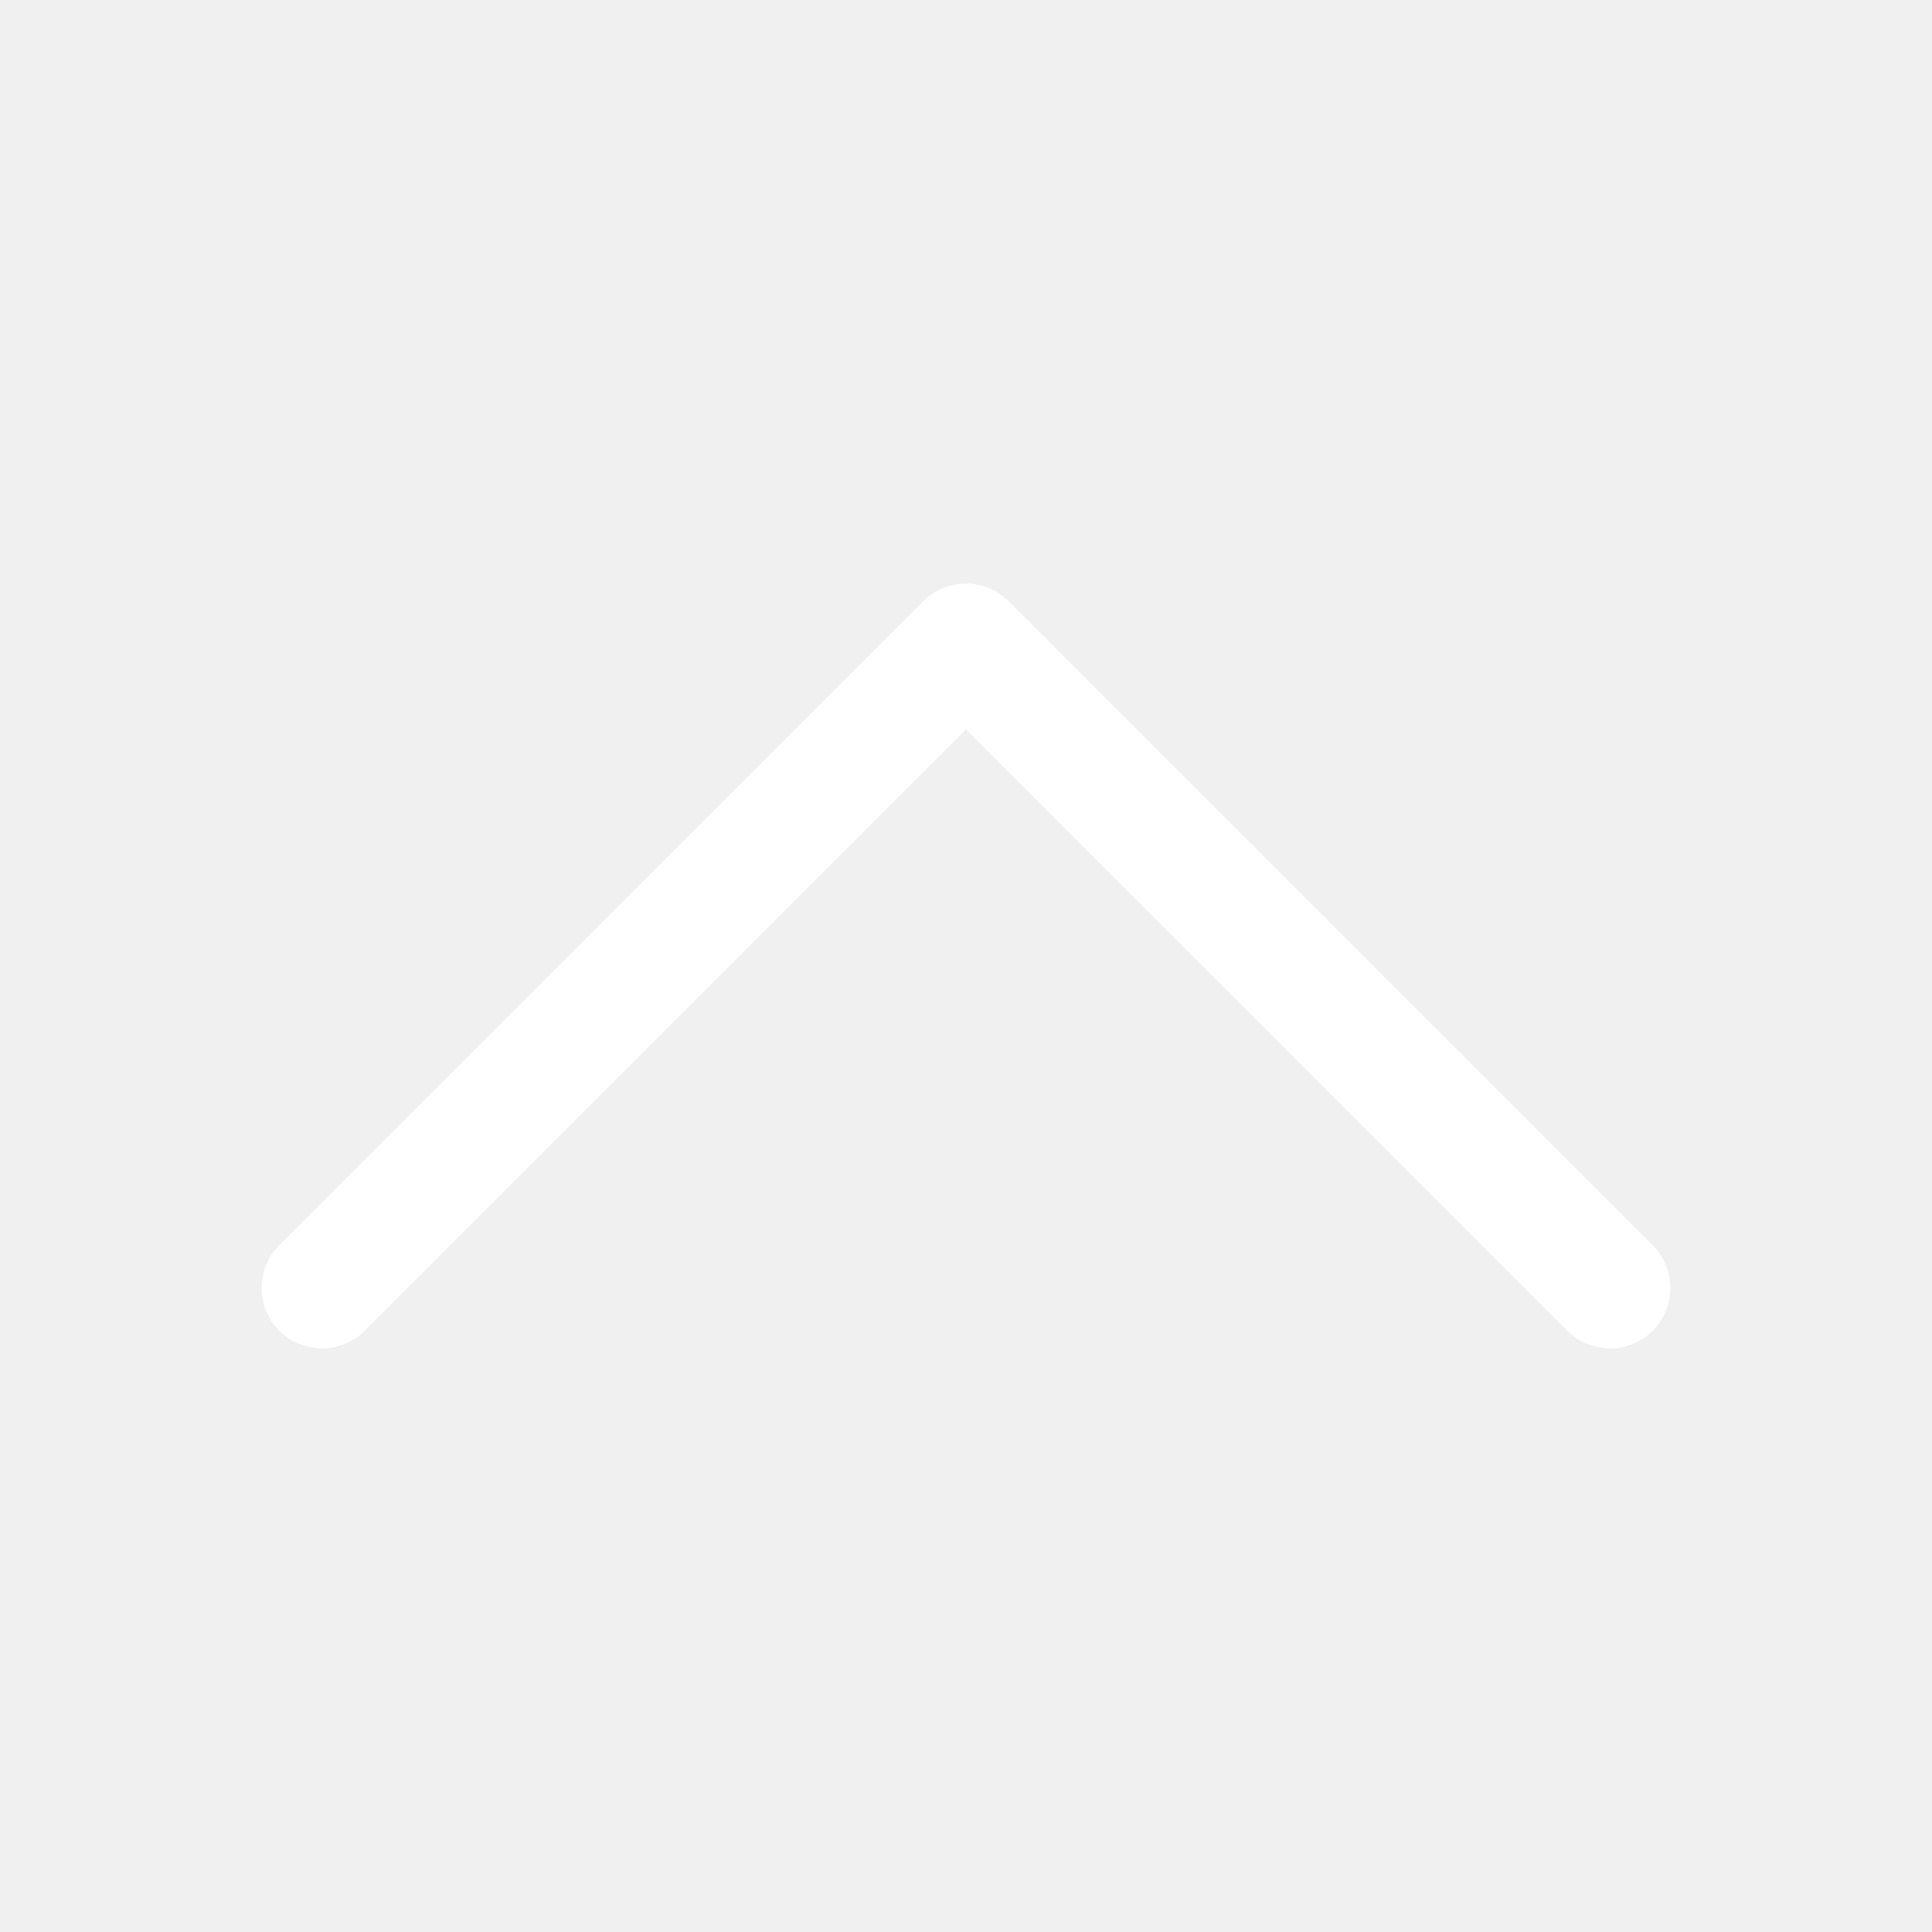
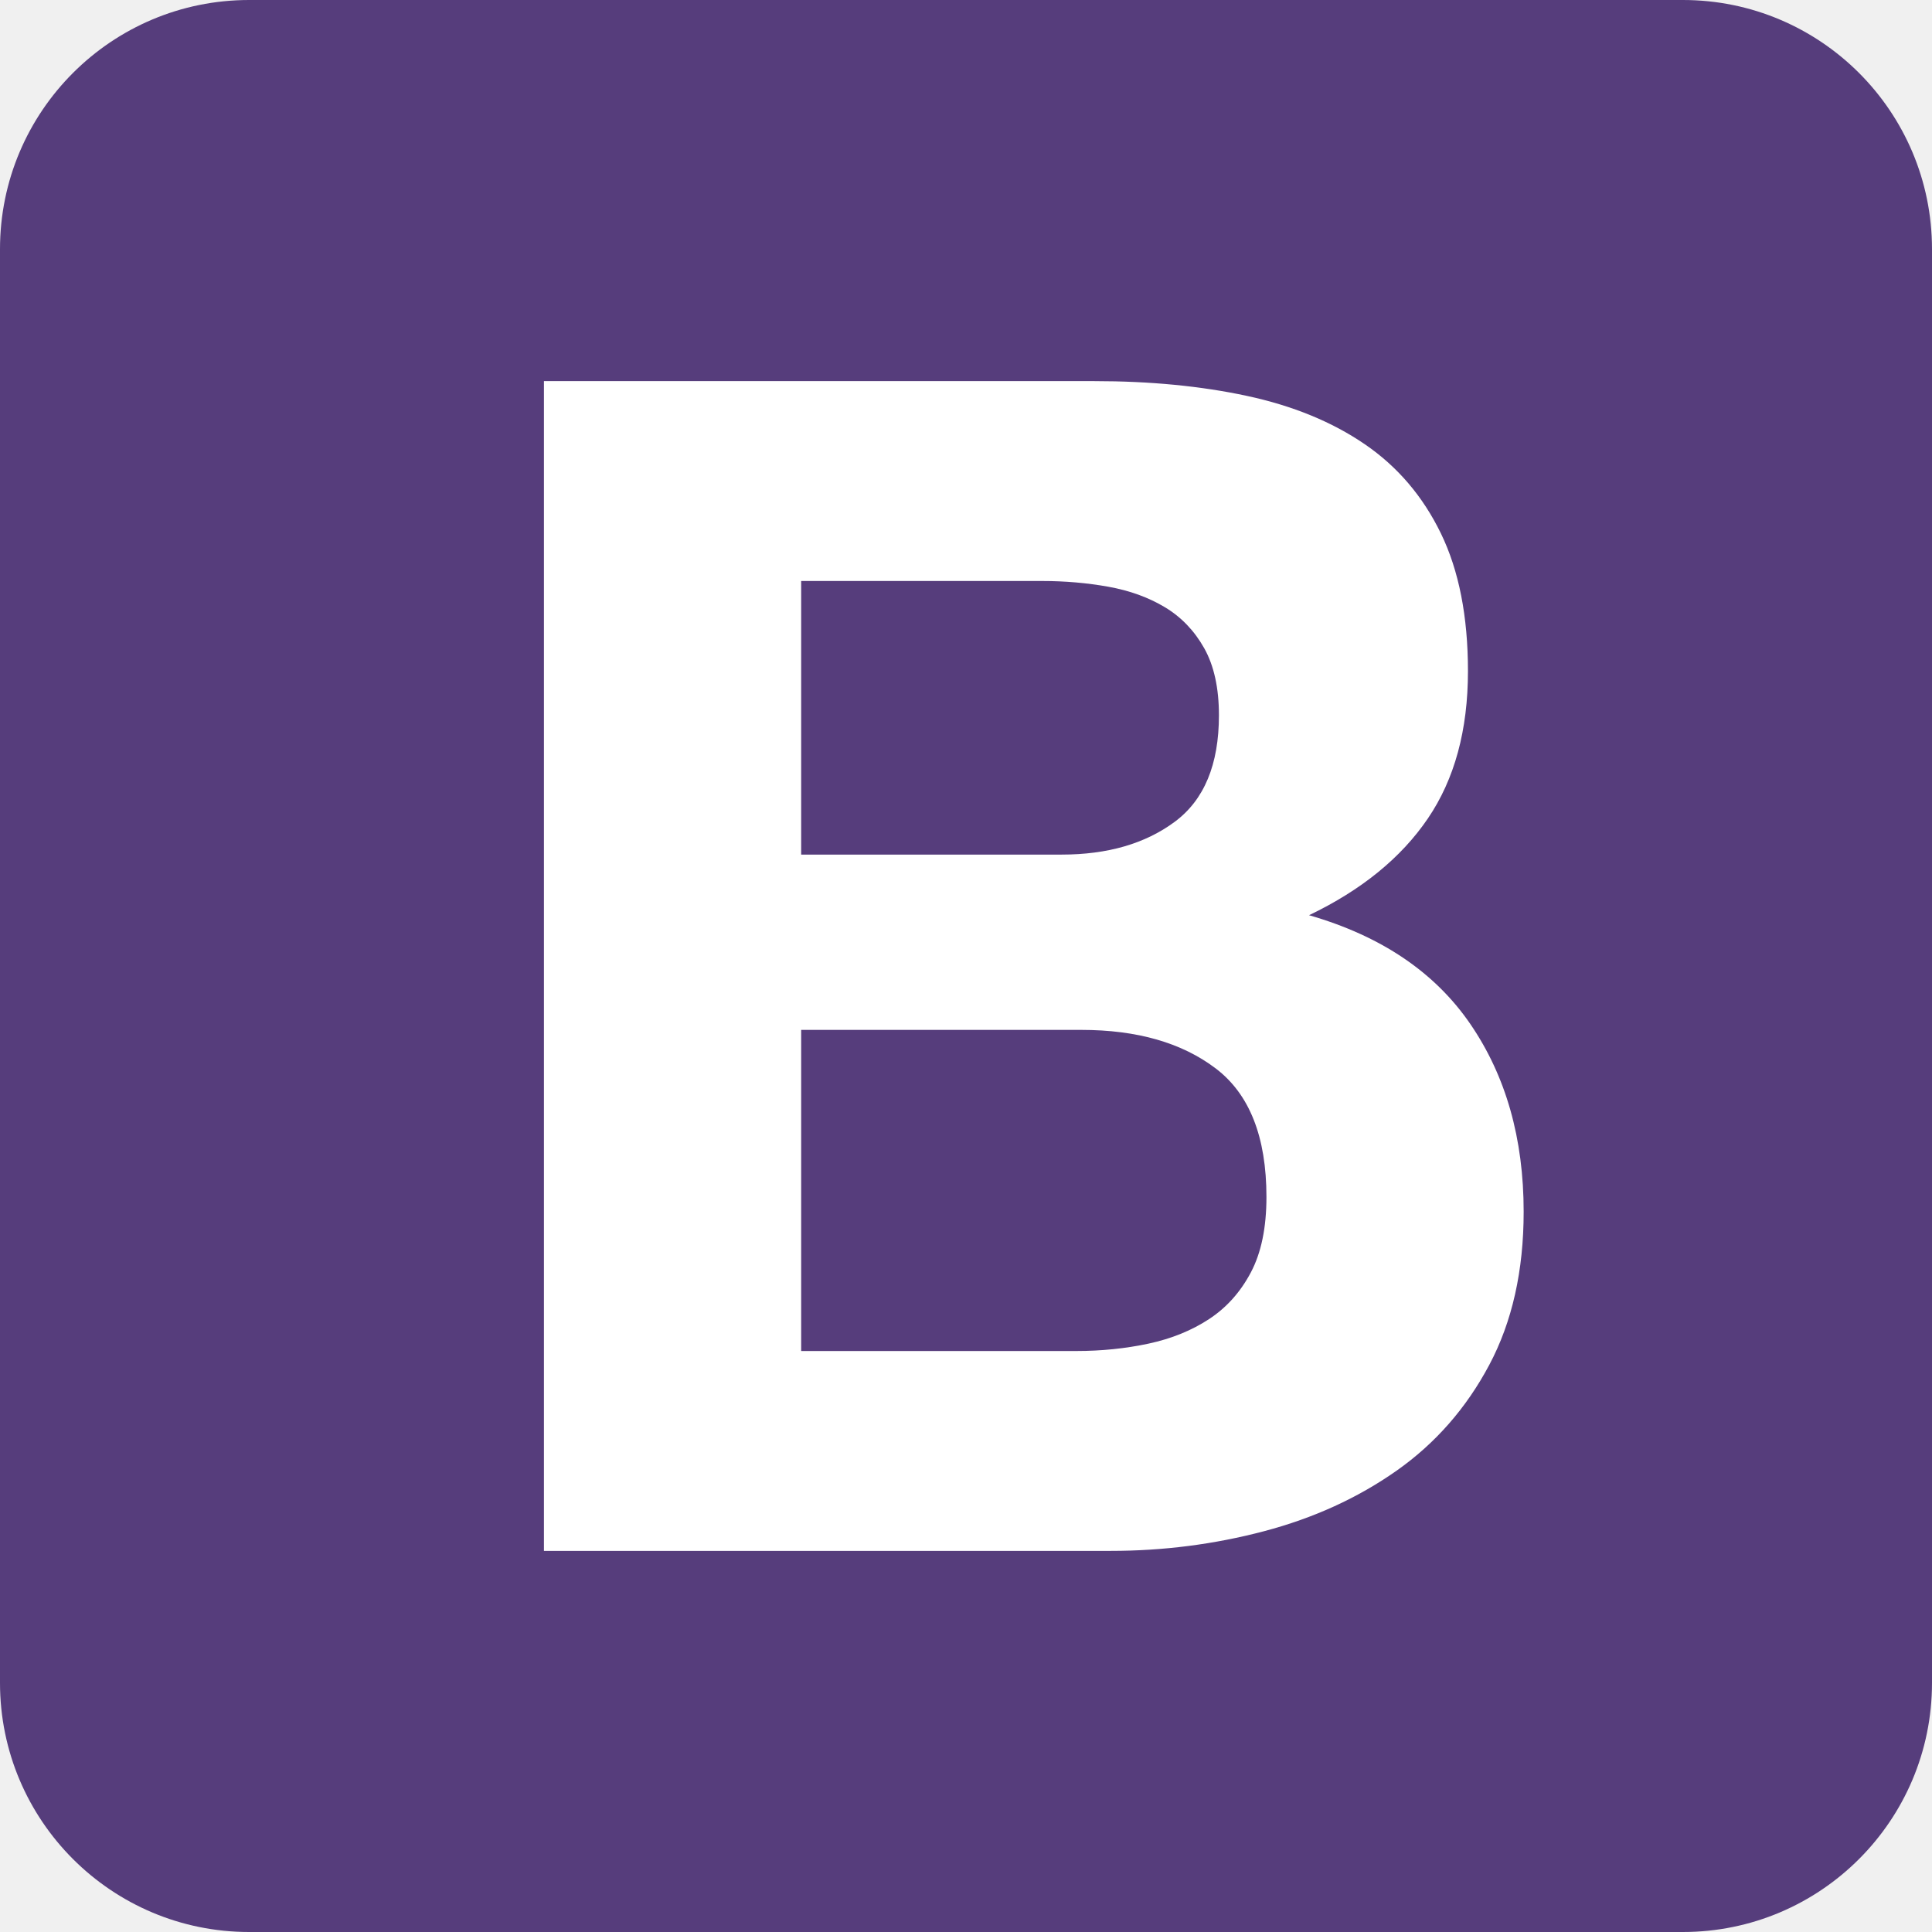
- <svg xmlns="http://www.w3.org/2000/svg" width="24" height="24" viewBox="0 0 24 24" fill="none">
-   <path d="M4 16L12 8L20 16" stroke="#ffffff" stroke-width="1.5" stroke-linecap="round" stroke-linejoin="round">
- 	</path>
+ <svg xmlns="http://www.w3.org/2000/svg" width="2500" height="2500" viewBox="0 0 256 256" preserveAspectRatio="xMinYMin meet">
+   <path d="M0 222.991C0 241.223 14.779 256 33.009 256H222.99C241.223 256 256 241.221 256 222.991V33.01C256 14.777 241.221 0 222.991 0H33.01C14.777 0 0 14.779 0 33.009V222.99z" fill="#563D7C" />
+   <path d="M106.158 113.238V76.985h31.911c3.04 0 5.97.253 8.792.76 2.822.506 5.319 1.41 7.49 2.713 2.17 1.303 3.907 3.112 5.21 5.427 1.302 2.316 1.954 5.283 1.954 8.9 0 6.513-1.954 11.217-5.862 14.111-3.907 2.895-8.9 4.342-14.979 4.342h-34.516zM72.075 50.5v155h75.112c6.947 0 13.713-.868 20.298-2.605 6.585-1.737 12.446-4.414 17.584-8.032 5.137-3.618 9.226-8.286 12.265-14.002 3.04-5.717 4.559-12.483 4.559-20.298 0-9.697-2.352-17.982-7.055-24.856-4.704-6.875-11.832-11.687-21.384-14.437 6.947-3.328 12.194-7.598 15.74-12.808 3.545-5.21 5.318-11.722 5.318-19.538 0-7.236-1.194-13.314-3.582-18.235-2.388-4.92-5.753-8.864-10.095-11.831-4.341-2.967-9.551-5.102-15.63-6.404-6.078-1.303-12.808-1.954-20.189-1.954H72.075zm34.083 128.515v-42.549h37.121c7.381 0 13.315 1.7 17.802 5.102 4.486 3.401 6.73 9.081 6.73 17.041 0 4.053-.688 7.381-2.063 9.986-1.375 2.605-3.22 4.668-5.536 6.187-2.315 1.52-4.993 2.605-8.032 3.257-3.04.65-6.223.976-9.552.976h-36.47z" fill="#FFF" />
</svg>
